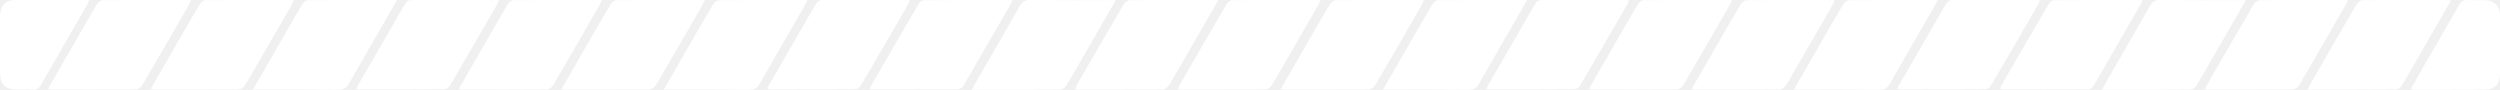
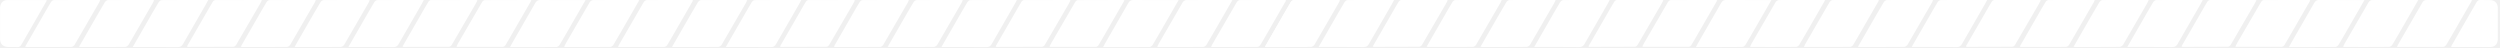
- <svg xmlns="http://www.w3.org/2000/svg" id="a" viewBox="0 0 2112.72 75.83">
+ <svg xmlns="http://www.w3.org/2000/svg" id="a" viewBox="0 0 4025.88 75.83">
  <defs>
    <style>.b{fill:#fff;}</style>
  </defs>
-   <path class="b" d="M127.21,75.43c6.53-11.34,12.65-21.97,18.79-32.6,7.57-13.11,15.08-26.26,22.85-39.25,.98-1.63,3.38-3.41,5.13-3.43C197.96-.07,221.93,0,245.9,.02c.6,0,1.21,.2,2.34,.4-.96,1.92-1.66,3.54-2.54,5.07-12.81,22.19-25.58,44.41-38.57,66.49-1.02,1.74-3.66,3.57-5.57,3.59-23.8,.24-47.6,.15-71.4,.14-.65,0-1.29-.11-2.94-.27Z" />
-   <path class="b" d="M40.53,75.11c9-15.61,17.71-30.72,26.42-45.82,4.99-8.64,9.88-17.34,15.07-25.86,.94-1.54,3.13-3.26,4.75-3.28C111.4-.06,136.02,0,161.32,0c-.62,1.54-.94,2.74-1.54,3.78-13.13,22.76-26.24,45.54-39.54,68.2-.98,1.67-3.35,3.56-5.09,3.58-24.13,.22-48.26,.13-72.39,.1-.45,0-.9-.22-2.22-.55Z" />
-   <path class="b" d="M213.76,75.7c7.92-13.74,15.22-26.41,22.53-39.07,6.32-10.95,12.54-21.96,19.05-32.79,1.01-1.68,3.32-3.65,5.05-3.67C285.01-.07,309.63,0,335.3,0c-1.26,2.39-2.16,4.23-3.18,5.99-12.47,21.61-25.03,43.17-37.36,64.86-2.06,3.63-4.35,5.03-8.6,4.98-22.3-.24-44.6-.13-66.91-.14-1.45,0-2.89,0-5.5,0Z" />
-   <path class="b" d="M301.02,74.73c10.21-17.67,20.29-35.1,30.36-52.53,3.75-6.49,7.39-13.05,11.33-19.42,.8-1.29,2.7-2.69,4.11-2.7,24.49-.14,48.99-.08,73.49-.04,.28,0,.55,.24,1.35,.62-1.15,2.16-2.22,4.33-3.43,6.43-12.61,21.75-25.21,43.51-37.95,65.18-.83,1.42-2.83,3.04-4.3,3.06-24.49,.22-48.98,.2-73.47,.21-.27,0-.55-.28-1.48-.8Z" />
-   <path class="b" d="M474.42,75.43c6.53-11.34,12.65-21.97,18.79-32.6,7.57-13.11,15.08-26.26,22.85-39.25,.98-1.63,3.38-3.41,5.13-3.43,23.97-.22,47.94-.15,71.92-.13,.6,0,1.21,.2,2.34,.4-.96,1.92-1.66,3.54-2.54,5.07-12.81,22.19-25.58,44.41-38.57,66.49-1.02,1.74-3.66,3.57-5.57,3.59-23.8,.24-47.6,.15-71.4,.14-.65,0-1.29-.11-2.94-.27Z" />
-   <path class="b" d="M387.74,75.11c9-15.61,17.71-30.72,26.42-45.82,4.99-8.64,9.88-17.34,15.07-25.86,.94-1.54,3.13-3.26,4.75-3.28C458.61-.06,483.24,0,508.53,0c-.62,1.54-.94,2.74-1.54,3.78-13.13,22.76-26.24,45.54-39.54,68.2-.98,1.67-3.35,3.56-5.09,3.58-24.13,.22-48.26,.13-72.39,.1-.45,0-.9-.22-2.22-.55Z" />
-   <path class="b" d="M560.97,75.7c7.92-13.74,15.22-26.41,22.53-39.07,6.32-10.95,12.54-21.96,19.05-32.79,1.01-1.68,3.32-3.65,5.05-3.67C632.22-.07,656.85,0,682.51,0c-1.26,2.39-2.16,4.23-3.18,5.99-12.47,21.61-25.03,43.17-37.36,64.86-2.06,3.63-4.35,5.03-8.6,4.98-22.3-.24-44.6-.13-66.91-.14-1.45,0-2.89,0-5.5,0Z" />
-   <path class="b" d="M648.23,74.73c10.21-17.67,20.29-35.1,30.36-52.53,3.75-6.49,7.39-13.05,11.33-19.42,.8-1.29,2.7-2.69,4.11-2.7,24.49-.14,48.99-.08,73.49-.04,.28,0,.55,.24,1.35,.62-1.15,2.16-2.22,4.33-3.43,6.43-12.61,21.75-25.21,43.51-37.95,65.18-.83,1.42-2.83,3.04-4.3,3.06-24.49,.22-48.98,.2-73.47,.21-.27,0-.55-.28-1.48-.8Z" />
+   <path class="b" d="M127.21,75.43c6.53-11.34,12.65-21.97,18.79-32.6,7.57-13.11,15.08-26.26,22.85-39.25,.98-1.63,3.38-3.41,5.13-3.43C197.96-.07,221.93,0,245.9,.02c.6,0,1.21,.2,2.34,.4-.96,1.92-1.66,3.54-2.54,5.07-12.81,22.19-25.58,44.41-38.57,66.49-1.02,1.74-3.66,3.57-5.57,3.59-23.8,.24-47.6,.15-71.4,.14-.65,0-1.29-.11-2.94-.27h-.01Z" />
+   <path class="b" d="M40.53,75.11c9-15.61,17.71-30.72,26.42-45.82,4.99-8.64,9.88-17.34,15.07-25.86,.94-1.54,3.13-3.26,4.75-3.28C111.4-.06,136.02,0,161.32,0c-.62,1.54-.94,2.74-1.54,3.78-13.13,22.76-26.24,45.54-39.54,68.2-.98,1.67-3.35,3.56-5.09,3.58-24.13,.22-48.26,.13-72.39,.1-.45,0-.9-.22-2.22-.55h-.01Z" />
+   <path class="b" d="M213.76,75.7c7.92-13.74,15.22-26.41,22.53-39.07,6.32-10.95,12.54-21.96,19.05-32.79,1.01-1.68,3.32-3.65,5.05-3.67C285.01-.07,309.63,0,335.3,0c-1.26,2.39-2.16,4.23-3.18,5.99-12.47,21.61-25.03,43.17-37.36,64.86-2.06,3.63-4.35,5.03-8.6,4.98-22.3-.24-44.6-.13-66.91-.14h-5.49Z" />
+   <path class="b" d="M301.02,74.73c10.21-17.67,20.29-35.1,30.36-52.53,3.75-6.49,7.39-13.05,11.33-19.42,.8-1.29,2.7-2.69,4.11-2.7C371.31-.06,395.81,0,420.31,.04c.28,0,.55,.24,1.35,.62-1.15,2.16-2.22,4.33-3.43,6.43-12.61,21.75-25.21,43.51-37.95,65.18-.83,1.42-2.83,3.04-4.3,3.06-24.49,.22-48.98,.2-73.47,.21-.27,0-.55-.28-1.48-.8h0Z" />
+   <path class="b" d="M474.42,75.43c6.53-11.34,12.65-21.97,18.79-32.6,7.57-13.11,15.08-26.26,22.85-39.25,.98-1.63,3.38-3.41,5.13-3.43C545.16-.07,569.13,0,593.11,.02c.6,0,1.21,.2,2.34,.4-.96,1.92-1.66,3.54-2.54,5.07-12.81,22.19-25.58,44.41-38.57,66.49-1.02,1.74-3.66,3.57-5.57,3.59-23.8,.24-47.6,.15-71.4,.14-.65,0-1.29-.11-2.94-.27h-.01Z" />
+   <path class="b" d="M387.74,75.11c9-15.61,17.71-30.72,26.42-45.82,4.99-8.64,9.88-17.34,15.07-25.86,.94-1.54,3.13-3.26,4.75-3.28C458.61-.06,483.24,0,508.53,0c-.62,1.54-.94,2.74-1.54,3.78-13.13,22.76-26.24,45.54-39.54,68.2-.98,1.67-3.35,3.56-5.09,3.58-24.13,.22-48.26,.13-72.39,.1-.45,0-.9-.22-2.22-.55h0Z" />
+   <path class="b" d="M560.97,75.7c7.92-13.74,15.22-26.41,22.53-39.07,6.32-10.95,12.54-21.96,19.05-32.79,1.01-1.68,3.32-3.65,5.05-3.67C632.22-.07,656.85,0,682.51,0c-1.26,2.39-2.16,4.23-3.18,5.99-12.47,21.61-25.03,43.17-37.36,64.86-2.06,3.63-4.35,5.03-8.6,4.98-22.3-.24-44.6-.13-66.91-.14h-5.49Z" />
+   <path class="b" d="M648.23,74.73c10.21-17.67,20.29-35.1,30.36-52.53,3.75-6.49,7.39-13.05,11.33-19.42,.8-1.29,2.7-2.69,4.11-2.7C718.52-.06,743.02,0,767.52,.04c.28,0,.55,.24,1.35,.62-1.15,2.16-2.22,4.33-3.43,6.43-12.61,21.75-25.21,43.51-37.95,65.18-.83,1.42-2.83,3.04-4.3,3.06-24.49,.22-48.98,.2-73.47,.21-.27,0-.55-.28-1.48-.8h-.01Z" />
  <path class="b" d="M75.51,.58c-4.73,8.27-9.3,16.31-13.92,24.32-8.98,15.57-18.05,31.1-26.94,46.72-1.65,2.9-3.41,4.44-7,4.17-4.8-.37-9.65,.02-14.48-.1C4.89,75.48,.11,70.75,.07,62.55-.02,46.06-.02,29.57,.07,13.09,.12,5.36,4.59,.13,11.61,.08c20.65-.16,41.3-.05,61.95-.02,.44,0,.88,.23,1.95,.52Z" />
-   <path class="b" d="M1029.47,.28c-6.53,11.34-12.65,21.97-18.79,32.6-7.57,13.11-15.08,26.26-22.85,39.25-.98,1.63-3.38,3.41-5.13,3.43-23.97,.22-47.94,.15-71.92,.13-.6,0-1.21-.2-2.34-.4,.96-1.92,1.66-3.54,2.54-5.07,12.81-22.19,25.58-44.41,38.57-66.49,1.02-1.74,3.66-3.57,5.57-3.59,23.8-.24,47.6-.15,71.4-.14,.65,0,1.29,.11,2.94,.27Z" />
-   <path class="b" d="M1116.15,.59c-9,15.61-17.71,30.72-26.42,45.82-4.99,8.64-9.88,17.34-15.07,25.86-.94,1.54-3.13,3.26-4.75,3.28-24.62,.21-49.25,.14-74.54,.14,.62-1.54,.94-2.74,1.54-3.78,13.13-22.76,26.24-45.54,39.54-68.2,.98-1.67,3.35-3.56,5.09-3.58,24.13-.22,48.26-.13,72.39-.1,.45,0,.9,.22,2.22,.55Z" />
-   <path class="b" d="M942.92,.13c-7.92,13.74-15.22,26.41-22.53,39.07-6.32,10.95-12.54,21.96-19.05,32.79-1.01,1.68-3.32,3.65-5.05,3.67-24.62,.24-49.25,.16-74.92,.16,1.26-2.39,2.16-4.23,3.18-5.99,12.47-21.61,25.03-43.17,37.36-64.86,2.06-3.63,4.35-5.03,8.6-4.98,22.3,.24,44.6,.13,66.91,.14,1.45,0,2.89,0,5.5,0Z" />
-   <path class="b" d="M855.66,.79c-10.21,17.67-20.29,35.1-30.36,52.53-3.75,6.49-7.39,13.05-11.33,19.42-.8,1.29-2.7,2.69-4.11,2.7-24.49,.14-48.99,.08-73.49,.04-.28,0-.55-.24-1.35-.62,1.15-2.16,2.22-4.33,3.43-6.43,12.61-21.75,25.21-43.51,37.95-65.18,.83-1.42,2.83-3.04,4.3-3.06C805.2-.02,829.69,0,854.18,0c.27,0,.55,.28,1.48,.8Z" />
+   <path class="b" d="M1029.47,.28c-6.53,11.34-12.65,21.97-18.79,32.6-7.57,13.11-15.08,26.26-22.85,39.25-.98,1.63-3.38,3.41-5.13,3.43-23.97,.22-47.94,.15-71.92,.13-.6,0-1.21-.2-2.34-.4,.96-1.92,1.66-3.54,2.54-5.07,12.81-22.19,25.58-44.41,38.57-66.49,1.02-1.74,3.66-3.57,5.57-3.59C978.92-.1,1002.72-.01,1026.52,0c.65,0,1.29,.11,2.94,.27h.01Z" />
+   <path class="b" d="M1116.15,.59c-9,15.61-17.71,30.72-26.42,45.82-4.99,8.64-9.88,17.34-15.07,25.86-.94,1.54-3.13,3.26-4.75,3.28-24.62,.21-49.25,.14-74.54,.14,.62-1.54,.94-2.74,1.54-3.78,13.13-22.76,26.24-45.54,39.54-68.2,.98-1.67,3.35-3.56,5.09-3.58C1065.67-.09,1089.8,0,1113.93,.03c.45,0,.9,.22,2.22,.55h0Z" />
+   <path class="b" d="M942.92,.13c-7.92,13.74-15.22,26.41-22.53,39.07-6.32,10.95-12.54,21.96-19.05,32.79-1.01,1.68-3.32,3.65-5.05,3.67-24.62,.24-49.25,.16-74.92,.16,1.26-2.39,2.16-4.23,3.18-5.99,12.47-21.61,25.03-43.17,37.36-64.86,2.06-3.63,4.35-5.03,8.6-4.98,22.3,.24,44.6,.13,66.91,.14h5.5Z" />
+   <path class="b" d="M855.66,.79c-10.21,17.67-20.29,35.1-30.36,52.53-3.75,6.49-7.39,13.05-11.33,19.42-.8,1.29-2.7,2.69-4.11,2.7-24.49,.14-48.99,.08-73.49,.04-.28,0-.55-.24-1.35-.62,1.15-2.16,2.22-4.33,3.43-6.43,12.61-21.75,25.21-43.51,37.95-65.18,.83-1.42,2.83-3.04,4.3-3.06C805.2-.02,829.69,0,854.18,0c.27,0,.55,.28,1.48,.8h0Z" />
  <path class="b" d="M2037.28,75.23c4.73-8.27,9.3-16.31,13.92-24.32,8.98-15.57,18.05-31.1,26.94-46.72,1.65-2.9,3.41-4.44,7-4.17,4.8,.37,9.65-.02,14.48,.1,8.27,.21,13.05,4.94,13.1,13.14,.09,16.49,.09,32.97,0,49.46-.04,7.73-4.52,12.96-11.54,13.01-20.65,.16-41.3,.05-61.95,.02-.44,0-.88-.23-1.95-.52Z" />
-   <path class="b" d="M1082.25,75.43c6.53-11.34,12.65-21.97,18.79-32.6,7.57-13.11,15.08-26.26,22.85-39.25,.98-1.63,3.38-3.41,5.13-3.43,23.97-.22,47.94-.15,71.92-.13,.6,0,1.21,.2,2.34,.4-.96,1.92-1.66,3.54-2.54,5.07-12.81,22.19-25.58,44.41-38.57,66.49-1.02,1.74-3.66,3.57-5.57,3.59-23.8,.24-47.6,.15-71.4,.14-.65,0-1.29-.11-2.94-.27Z" />
-   <path class="b" d="M1168.79,75.7c7.92-13.74,15.22-26.41,22.53-39.07,6.32-10.95,12.54-21.96,19.05-32.79,1.01-1.68,3.32-3.65,5.05-3.67,24.62-.24,49.25-.16,74.92-.16-1.26,2.39-2.16,4.23-3.18,5.99-12.47,21.61-25.03,43.17-37.36,64.86-2.06,3.63-4.35,5.03-8.6,4.98-22.3-.24-44.6-.13-66.91-.14-1.45,0-2.89,0-5.5,0Z" />
-   <path class="b" d="M1256.05,74.73c10.21-17.67,20.29-35.1,30.36-52.53,3.75-6.49,7.39-13.05,11.33-19.42,.8-1.29,2.7-2.69,4.11-2.7,24.49-.14,48.99-.08,73.49-.04,.28,0,.55,.24,1.35,.62-1.15,2.16-2.22,4.33-3.43,6.43-12.61,21.75-25.21,43.51-37.95,65.18-.83,1.42-2.83,3.04-4.3,3.06-24.49,.22-48.98,.2-73.47,.21-.27,0-.55-.28-1.48-.8Z" />
-   <path class="b" d="M1429.46,75.43c6.53-11.34,12.65-21.97,18.79-32.6,7.57-13.11,15.08-26.26,22.85-39.25,.98-1.63,3.38-3.41,5.13-3.43,23.97-.22,47.94-.15,71.92-.13,.6,0,1.21,.2,2.34,.4-.96,1.92-1.66,3.54-2.54,5.07-12.81,22.19-25.58,44.41-38.57,66.49-1.02,1.74-3.66,3.57-5.57,3.59-23.8,.24-47.6,.15-71.4,.14-.65,0-1.29-.11-2.94-.27Z" />
-   <path class="b" d="M1342.78,75.11c9-15.61,17.71-30.72,26.42-45.82,4.99-8.64,9.88-17.34,15.07-25.86,.94-1.54,3.13-3.26,4.75-3.28C1413.65-.06,1438.27,0,1463.57,0c-.62,1.54-.94,2.74-1.54,3.78-13.13,22.76-26.24,45.54-39.54,68.2-.98,1.67-3.35,3.56-5.09,3.58-24.13,.22-48.26,.13-72.39,.1-.45,0-.9-.22-2.22-.55Z" />
-   <path class="b" d="M1516.01,75.7c7.92-13.74,15.22-26.41,22.53-39.07,6.32-10.95,12.54-21.96,19.05-32.79,1.01-1.68,3.32-3.65,5.05-3.67,24.62-.24,49.25-.16,74.92-.16-1.26,2.39-2.16,4.23-3.18,5.99-12.47,21.61-25.03,43.17-37.36,64.86-2.06,3.63-4.35,5.03-8.6,4.98-22.3-.24-44.6-.13-66.91-.14-1.45,0-2.89,0-5.5,0Z" />
-   <path class="b" d="M1603.27,74.73c10.21-17.67,20.29-35.1,30.36-52.53,3.75-6.49,7.39-13.05,11.33-19.42,.8-1.29,2.7-2.69,4.11-2.7,24.49-.14,48.99-.08,73.49-.04,.28,0,.55,.24,1.35,.62-1.15,2.16-2.22,4.33-3.43,6.43-12.61,21.75-25.21,43.51-37.95,65.18-.83,1.42-2.83,3.04-4.3,3.06-24.49,.22-48.98,.2-73.47,.21-.27,0-.55-.28-1.48-.8Z" />
-   <path class="b" d="M1984.51,.28c-6.53,11.34-12.65,21.97-18.79,32.6-7.57,13.11-15.08,26.26-22.85,39.25-.98,1.63-3.38,3.41-5.13,3.43-23.97,.22-47.94,.15-71.92,.13-.6,0-1.21-.2-2.34-.4,.96-1.92,1.66-3.54,2.54-5.07,12.81-22.19,25.58-44.41,38.57-66.49,1.02-1.74,3.66-3.57,5.57-3.59,23.8-.24,47.6-.15,71.4-.14,.65,0,1.29,.11,2.94,.27Z" />
-   <path class="b" d="M2071.19,.59c-9,15.61-17.71,30.72-26.42,45.82-4.99,8.64-9.88,17.34-15.07,25.86-.94,1.54-3.13,3.26-4.75,3.28-24.62,.21-49.25,.14-74.54,.14,.62-1.54,.94-2.74,1.54-3.78,13.13-22.76,26.24-45.54,39.54-68.2,.98-1.67,3.35-3.56,5.09-3.58,24.13-.22,48.26-.13,72.39-.1,.45,0,.9,.22,2.22,.55Z" />
-   <path class="b" d="M1897.96,.13c-7.92,13.74-15.22,26.41-22.53,39.07-6.32,10.95-12.54,21.96-19.05,32.79-1.01,1.68-3.32,3.65-5.05,3.67-24.62,.24-49.25,.16-74.92,.16,1.26-2.39,2.16-4.23,3.18-5.99,12.47-21.61,25.03-43.17,37.36-64.86,2.06-3.63,4.35-5.03,8.6-4.98,22.3,.24,44.6,.13,66.91,.14,1.45,0,2.89,0,5.5,0Z" />
-   <path class="b" d="M1810.7,.79c-10.21,17.67-20.29,35.1-30.36,52.53-3.75,6.49-7.39,13.05-11.33,19.42-.8,1.29-2.7,2.69-4.11,2.7-24.49,.14-48.99,.08-73.49,.04-.28,0-.55-.24-1.35-.62,1.15-2.16,2.22-4.33,3.43-6.43,12.61-21.75,25.21-43.51,37.95-65.18,.83-1.42,2.83-3.04,4.3-3.06,24.49-.22,48.98-.2,73.47-.21,.27,0,.55,.28,1.48,.8Z" />
+   <path class="b" d="M1082.25,75.43c6.53-11.34,12.65-21.97,18.79-32.6,7.57-13.11,15.08-26.26,22.85-39.25,.98-1.63,3.38-3.41,5.13-3.43C1152.99-.07,1176.96,0,1200.94,.02c.6,0,1.21,.2,2.34,.4-.96,1.92-1.66,3.54-2.54,5.07-12.81,22.19-25.58,44.41-38.57,66.49-1.02,1.74-3.66,3.57-5.57,3.59-23.8,.24-47.6,.15-71.4,.14-.65,0-1.29-.11-2.94-.27h-.01Z" />
+   <path class="b" d="M1168.79,75.7c7.92-13.74,15.22-26.41,22.53-39.07,6.32-10.95,12.54-21.96,19.05-32.79,1.01-1.68,3.32-3.65,5.05-3.67,24.62-.24,49.25-.16,74.92-.16-1.26,2.39-2.16,4.23-3.18,5.99-12.47,21.61-25.03,43.17-37.36,64.86-2.06,3.63-4.35,5.03-8.6,4.98-22.3-.24-44.6-.13-66.91-.14h-5.5Z" />
+   <path class="b" d="M1256.05,74.73c10.21-17.67,20.29-35.1,30.36-52.53,3.75-6.49,7.39-13.05,11.33-19.42,.8-1.29,2.7-2.69,4.11-2.7C1326.34-.06,1350.84,0,1375.34,.04c.28,0,.55,.24,1.35,.62-1.15,2.16-2.22,4.33-3.43,6.43-12.61,21.75-25.21,43.51-37.95,65.18-.83,1.42-2.83,3.04-4.3,3.06-24.49,.22-48.98,.2-73.47,.21-.27,0-.55-.28-1.48-.8h0Z" />
+   <path class="b" d="M1429.46,75.43c6.53-11.34,12.65-21.97,18.79-32.6,7.57-13.11,15.08-26.26,22.85-39.25,.98-1.63,3.38-3.41,5.13-3.43C1500.2-.07,1524.17,0,1548.15,.02c.6,0,1.21,.2,2.34,.4-.96,1.92-1.66,3.54-2.54,5.07-12.81,22.19-25.58,44.41-38.57,66.49-1.02,1.74-3.66,3.57-5.57,3.59-23.8,.24-47.6,.15-71.4,.14-.65,0-1.29-.11-2.94-.27h-.01Z" />
+   <path class="b" d="M1342.78,75.11c9-15.61,17.71-30.72,26.42-45.82,4.99-8.64,9.88-17.34,15.07-25.86,.94-1.54,3.13-3.26,4.75-3.28C1413.65-.06,1438.27,0,1463.57,0c-.62,1.54-.94,2.74-1.54,3.78-13.13,22.76-26.24,45.54-39.54,68.2-.98,1.67-3.35,3.56-5.09,3.58-24.13,.22-48.26,.13-72.39,.1-.45,0-.9-.22-2.22-.55h0Z" />
+   <path class="b" d="M1516.01,75.7c7.92-13.74,15.22-26.41,22.53-39.07,6.32-10.95,12.54-21.96,19.05-32.79,1.01-1.68,3.32-3.65,5.05-3.67,24.62-.24,49.25-.16,74.92-.16-1.26,2.39-2.16,4.23-3.18,5.99-12.47,21.61-25.03,43.17-37.36,64.86-2.06,3.63-4.35,5.03-8.6,4.98-22.3-.24-44.6-.13-66.91-.14h-5.5Z" />
+   <path class="b" d="M1603.27,74.73c10.21-17.67,20.29-35.1,30.36-52.53,3.75-6.49,7.39-13.05,11.33-19.42,.8-1.29,2.7-2.69,4.11-2.7C1673.56-.06,1698.06,0,1722.56,.04c.28,0,.55,.24,1.35,.62-1.15,2.16-2.22,4.33-3.43,6.43-12.61,21.75-25.21,43.51-37.95,65.18-.83,1.42-2.83,3.04-4.3,3.06-24.49,.22-48.98,.2-73.47,.21-.27,0-.55-.28-1.48-.8h0Z" />
+   <path class="b" d="M1984.51,.28c-6.53,11.34-12.65,21.97-18.79,32.6-7.57,13.11-15.08,26.26-22.85,39.25-.98,1.63-3.38,3.41-5.13,3.43-23.97,.22-47.94,.15-71.92,.13-.6,0-1.21-.2-2.34-.4,.96-1.92,1.66-3.54,2.54-5.07,12.81-22.19,25.58-44.41,38.57-66.49,1.02-1.74,3.66-3.57,5.57-3.59C1933.96-.1,1957.76-.01,1981.56,0c.65,0,1.29,.11,2.94,.27h.01Z" />
+   <path class="b" d="M2071.19,.59c-9,15.61-17.71,30.72-26.42,45.82-4.99,8.64-9.88,17.34-15.07,25.86-.94,1.54-3.13,3.26-4.75,3.28-24.62,.21-49.25,.14-74.54,.14,.62-1.54,.94-2.74,1.54-3.78,13.13-22.76,26.24-45.54,39.54-68.2,.98-1.67,3.35-3.56,5.09-3.58C2020.71-.09,2044.84,0,2068.97,.03c.45,0,.9,.22,2.22,.55h0Z" />
+   <path class="b" d="M1897.96,.13c-7.92,13.74-15.22,26.41-22.53,39.07-6.32,10.95-12.54,21.96-19.05,32.79-1.01,1.68-3.32,3.65-5.05,3.67-24.62,.24-49.25,.16-74.92,.16,1.26-2.39,2.16-4.23,3.18-5.99,12.47-21.61,25.03-43.17,37.36-64.86,2.06-3.63,4.35-5.03,8.6-4.98,22.3,.24,44.6,.13,66.91,.14h5.5Z" />
+   <path class="b" d="M1810.7,.79c-10.21,17.67-20.29,35.1-30.36,52.53-3.75,6.49-7.39,13.05-11.33,19.42-.8,1.29-2.7,2.69-4.11,2.7-24.49,.14-48.99,.08-73.49,.04-.28,0-.55-.24-1.35-.62,1.15-2.16,2.22-4.33,3.43-6.43,12.61-21.75,25.21-43.51,37.95-65.18,.83-1.42,2.83-3.04,4.3-3.06,24.49-.22,48.98-.2,73.47-.21,.27,0,.55,.28,1.48,.8h0Z" />
+   <path class="b" d="M2036.88,75.36c6.53-11.34,12.65-21.97,18.79-32.6,7.57-13.11,15.08-26.26,22.85-39.25,.98-1.63,3.38-3.41,5.13-3.43,23.98-.22,47.95-.15,71.92-.13,.6,0,1.21,.2,2.34,.4-.96,1.92-1.66,3.54-2.54,5.07-12.81,22.19-25.58,44.41-38.57,66.49-1.02,1.74-3.66,3.57-5.57,3.59-23.8,.24-47.6,.15-71.4,.14-.65,0-1.29-.11-2.94-.27h-.01Z" />
+   <path class="b" d="M2123.43,75.63c7.92-13.74,15.22-26.41,22.53-39.07,6.32-10.95,12.54-21.96,19.05-32.79,1.01-1.68,3.32-3.65,5.05-3.67,24.62-.24,49.24-.17,74.91-.17-1.26,2.39-2.16,4.23-3.18,5.99-12.47,21.61-25.03,43.17-37.36,64.86-2.06,3.63-4.35,5.03-8.6,4.98-22.3-.24-44.6-.13-66.91-.14h-5.49Z" />
+   <path class="b" d="M2210.69,74.66c10.21-17.67,20.29-35.1,30.36-52.53,3.75-6.49,7.39-13.05,11.33-19.42,.8-1.29,2.7-2.69,4.11-2.7,24.49-.14,48.99-.08,73.49-.04,.28,0,.55,.24,1.35,.62-1.15,2.16-2.22,4.33-3.43,6.43-12.61,21.75-25.21,43.51-37.95,65.18-.83,1.42-2.83,3.04-4.3,3.06-24.49,.22-48.98,.2-73.47,.21-.27,0-.55-.28-1.48-.8h0Z" />
+   <path class="b" d="M2384.09,75.36c6.53-11.34,12.65-21.97,18.79-32.6,7.57-13.11,15.08-26.26,22.85-39.25,.98-1.63,3.38-3.41,5.13-3.43,23.97-.22,47.94-.15,71.92-.13,.6,0,1.21,.2,2.34,.4-.96,1.92-1.66,3.54-2.54,5.07-12.81,22.19-25.58,44.41-38.57,66.49-1.02,1.74-3.66,3.57-5.57,3.59-23.8,.24-47.6,.15-71.4,.14-.65,0-1.29-.11-2.94-.27h-.01Z" />
+   <path class="b" d="M2297.41,75.04c9-15.61,17.71-30.72,26.42-45.82,4.99-8.64,9.88-17.34,15.07-25.86,.94-1.54,3.13-3.26,4.75-3.28,24.63-.21,49.26-.15,74.55-.15-.62,1.54-.94,2.74-1.54,3.78-13.13,22.76-26.24,45.54-39.54,68.2-.98,1.67-3.35,3.56-5.09,3.58-24.13,.22-48.26,.13-72.39,.1-.45,0-.9-.22-2.22-.55h0Z" />
+   <path class="b" d="M2470.64,75.63c7.92-13.74,15.22-26.41,22.53-39.07,6.32-10.95,12.54-21.96,19.05-32.79,1.01-1.68,3.32-3.65,5.05-3.67,24.62-.24,49.25-.17,74.91-.17-1.26,2.39-2.16,4.23-3.18,5.99-12.47,21.61-25.03,43.17-37.36,64.86-2.06,3.63-4.35,5.03-8.6,4.98-22.3-.24-44.6-.13-66.91-.14h-5.49Z" />
+   <path class="b" d="M2557.9,74.66c10.21-17.67,20.29-35.1,30.36-52.53,3.75-6.49,7.39-13.05,11.33-19.42,.8-1.29,2.7-2.69,4.11-2.7,24.49-.14,48.99-.08,73.49-.04,.28,0,.55,.24,1.35,.62-1.15,2.16-2.22,4.33-3.43,6.43-12.61,21.75-25.21,43.51-37.95,65.18-.83,1.42-2.83,3.04-4.3,3.06-24.49,.22-48.98,.2-73.47,.21-.27,0-.55-.28-1.48-.8h-.01Z" />
+   <path class="b" d="M2939.14,.21c-6.53,11.34-12.65,21.97-18.79,32.6-7.57,13.11-15.08,26.26-22.85,39.25-.98,1.63-3.38,3.41-5.13,3.43-23.97,.22-47.94,.15-71.92,.13-.6,0-1.21-.2-2.34-.4,.96-1.92,1.66-3.54,2.54-5.07,12.81-22.19,25.58-44.41,38.57-66.49,1.02-1.74,3.66-3.57,5.57-3.59,23.8-.24,47.6-.15,71.4-.14,.65,0,1.29,.11,2.94,.27h.01Z" />
+   <path class="b" d="M3025.82,.52c-9,15.61-17.71,30.72-26.42,45.82-4.99,8.64-9.88,17.34-15.07,25.86-.94,1.54-3.13,3.26-4.75,3.28-24.62,.21-49.25,.14-74.54,.14,.62-1.54,.94-2.74,1.54-3.78,13.13-22.76,26.24-45.54,39.54-68.2,.98-1.67,3.35-3.56,5.09-3.58,24.13-.22,48.26-.13,72.39-.1,.45,0,.9,.22,2.22,.55h0Z" />
+   <path class="b" d="M2852.59,.06c-7.92,13.74-15.22,26.41-22.53,39.07-6.32,10.95-12.54,21.96-19.05,32.79-1.01,1.68-3.32,3.65-5.05,3.67-24.62,.24-49.25,.16-74.92,.16,1.26-2.39,2.16-4.23,3.18-5.99,12.47-21.61,25.03-43.17,37.36-64.86,2.06-3.63,4.35-5.03,8.6-4.98,22.3,.24,44.6,.13,66.91,.14h5.5Z" />
+   <path class="b" d="M2765.33,.72c-10.21,17.67-20.29,35.1-30.36,52.53-3.75,6.49-7.39,13.05-11.33,19.42-.8,1.29-2.7,2.69-4.11,2.7-24.49,.14-48.99,.08-73.49,.04-.28,0-.55-.24-1.35-.62,1.15-2.16,2.22-4.33,3.43-6.43,12.61-21.75,25.21-43.51,37.95-65.18,.83-1.42,2.83-3.04,4.3-3.06,24.5-.21,48.99-.19,73.48-.19,.27,0,.55,.28,1.48,.8h0Z" />
+   <path class="b" d="M3946.95,75.16c4.73-8.27,9.3-16.31,13.92-24.32,8.98-15.57,18.05-31.1,26.94-46.72,1.65-2.9,3.41-4.44,7-4.17,4.8,.37,9.65-.02,14.48,.1,8.27,.21,13.05,4.94,13.1,13.14,.09,16.49,.09,32.97,0,49.46-.04,7.73-4.52,12.96-11.54,13.01-20.65,.16-41.3,.05-61.95,.02-.44,0-.88-.23-1.95-.52Z" />
+   <path class="b" d="M2991.92,75.36c6.53-11.34,12.65-21.97,18.79-32.6,7.57-13.11,15.08-26.26,22.85-39.25,.98-1.63,3.38-3.41,5.13-3.43,23.97-.22,47.94-.15,71.92-.13,.6,0,1.21,.2,2.34,.4-.96,1.92-1.66,3.54-2.54,5.07-12.81,22.19-25.58,44.41-38.57,66.49-1.02,1.74-3.66,3.57-5.57,3.59-23.8,.24-47.6,.15-71.4,.14-.65,0-1.29-.11-2.94-.27h-.01Z" />
+   <path class="b" d="M3078.46,75.63c7.92-13.74,15.22-26.41,22.53-39.07,6.32-10.95,12.54-21.96,19.05-32.79,1.01-1.68,3.32-3.65,5.05-3.67,24.62-.24,49.25-.16,74.92-.16-1.26,2.39-2.16,4.23-3.18,5.99-12.47,21.61-25.03,43.17-37.36,64.86-2.06,3.63-4.35,5.03-8.6,4.98-22.3-.24-44.6-.13-66.91-.14h-5.5Z" />
+   <path class="b" d="M3165.72,74.66c10.21-17.67,20.29-35.1,30.36-52.53,3.75-6.49,7.39-13.05,11.33-19.42,.8-1.29,2.7-2.69,4.11-2.7,24.49-.14,48.99-.08,73.49-.04,.28,0,.55,.24,1.35,.62-1.15,2.16-2.22,4.33-3.43,6.43-12.61,21.75-25.21,43.51-37.95,65.18-.83,1.42-2.83,3.04-4.3,3.06-24.49,.22-48.98,.2-73.47,.21-.27,0-.55-.28-1.48-.8h0Z" />
+   <path class="b" d="M3339.13,75.36c6.53-11.34,12.65-21.97,18.79-32.6,7.57-13.11,15.08-26.26,22.85-39.25,.98-1.63,3.38-3.41,5.13-3.43,23.97-.22,47.94-.15,71.92-.13,.6,0,1.21,.2,2.34,.4-.96,1.92-1.66,3.54-2.54,5.07-12.81,22.19-25.58,44.41-38.57,66.49-1.02,1.74-3.66,3.57-5.57,3.59-23.8,.24-47.6,.15-71.4,.14-.65,0-1.29-.11-2.94-.27h-.01Z" />
+   <path class="b" d="M3252.45,75.04c9-15.61,17.71-30.72,26.42-45.82,4.99-8.64,9.88-17.34,15.07-25.86,.94-1.54,3.13-3.26,4.75-3.28,24.63-.21,49.25-.15,74.55-.15-.62,1.54-.94,2.74-1.54,3.78-13.13,22.76-26.24,45.54-39.54,68.2-.98,1.67-3.35,3.56-5.09,3.58-24.13,.22-48.26,.13-72.39,.1-.45,0-.9-.22-2.22-.55h0Z" />
+   <path class="b" d="M3425.68,75.63c7.92-13.74,15.22-26.41,22.53-39.07,6.32-10.95,12.54-21.96,19.05-32.79,1.01-1.68,3.32-3.65,5.05-3.67,24.62-.24,49.25-.16,74.92-.16-1.26,2.39-2.16,4.23-3.18,5.99-12.47,21.61-25.03,43.17-37.36,64.86-2.06,3.63-4.35,5.03-8.6,4.98-22.3-.24-44.6-.13-66.91-.14h-5.5Z" />
+   <path class="b" d="M3512.94,74.66c10.21-17.67,20.29-35.1,30.36-52.53,3.75-6.49,7.39-13.05,11.33-19.42,.8-1.29,2.7-2.69,4.11-2.7,24.49-.14,48.99-.08,73.49-.04,.28,0,.55,.24,1.35,.62-1.15,2.16-2.22,4.33-3.43,6.43-12.61,21.75-25.21,43.51-37.95,65.18-.83,1.42-2.83,3.04-4.3,3.06-24.49,.22-48.98,.2-73.47,.21-.27,0-.55-.28-1.48-.8h0Z" />
+   <path class="b" d="M3894.18,.21c-6.53,11.34-12.65,21.97-18.79,32.6-7.57,13.11-15.08,26.26-22.85,39.25-.98,1.63-3.38,3.41-5.13,3.43-23.97,.22-47.94,.15-71.92,.13-.6,0-1.21-.2-2.34-.4,.96-1.92,1.66-3.54,2.54-5.07,12.81-22.19,25.58-44.41,38.57-66.49,1.02-1.74,3.66-3.57,5.57-3.59,23.8-.24,47.6-.15,71.4-.14,.65,0,1.29,.11,2.94,.27h.01Z" />
+   <path class="b" d="M3980.86,.52c-9,15.61-17.71,30.72-26.42,45.82-4.99,8.64-9.88,17.34-15.07,25.86-.94,1.54-3.13,3.26-4.75,3.28-24.62,.21-49.25,.14-74.54,.14,.62-1.54,.94-2.74,1.54-3.78,13.13-22.76,26.24-45.54,39.54-68.2,.98-1.67,3.35-3.56,5.09-3.58,24.13-.22,48.26-.13,72.39-.1,.45,0,.9,.22,2.22,.55h0Z" />
+   <path class="b" d="M3807.63,.06c-7.92,13.74-15.22,26.41-22.53,39.07-6.32,10.95-12.54,21.96-19.05,32.79-1.01,1.68-3.32,3.65-5.05,3.67-24.62,.24-49.25,.16-74.92,.16,1.26-2.39,2.16-4.23,3.18-5.99,12.47-21.61,25.03-43.17,37.36-64.86,2.06-3.63,4.35-5.03,8.6-4.98,22.3,.24,44.6,.13,66.91,.14h5.5Z" />
+   <path class="b" d="M3720.37,.72c-10.21,17.67-20.29,35.1-30.36,52.53-3.75,6.49-7.39,13.05-11.33,19.42-.8,1.29-2.7,2.69-4.11,2.7-24.49,.14-48.99,.08-73.49,.04-.28,0-.55-.24-1.35-.62,1.15-2.16,2.22-4.33,3.43-6.43,12.61-21.75,25.21-43.51,37.95-65.18,.83-1.42,2.83-3.04,4.3-3.06,24.49-.22,48.98-.2,73.47-.21,.27,0,.55,.28,1.48,.8h0Z" />
</svg>
